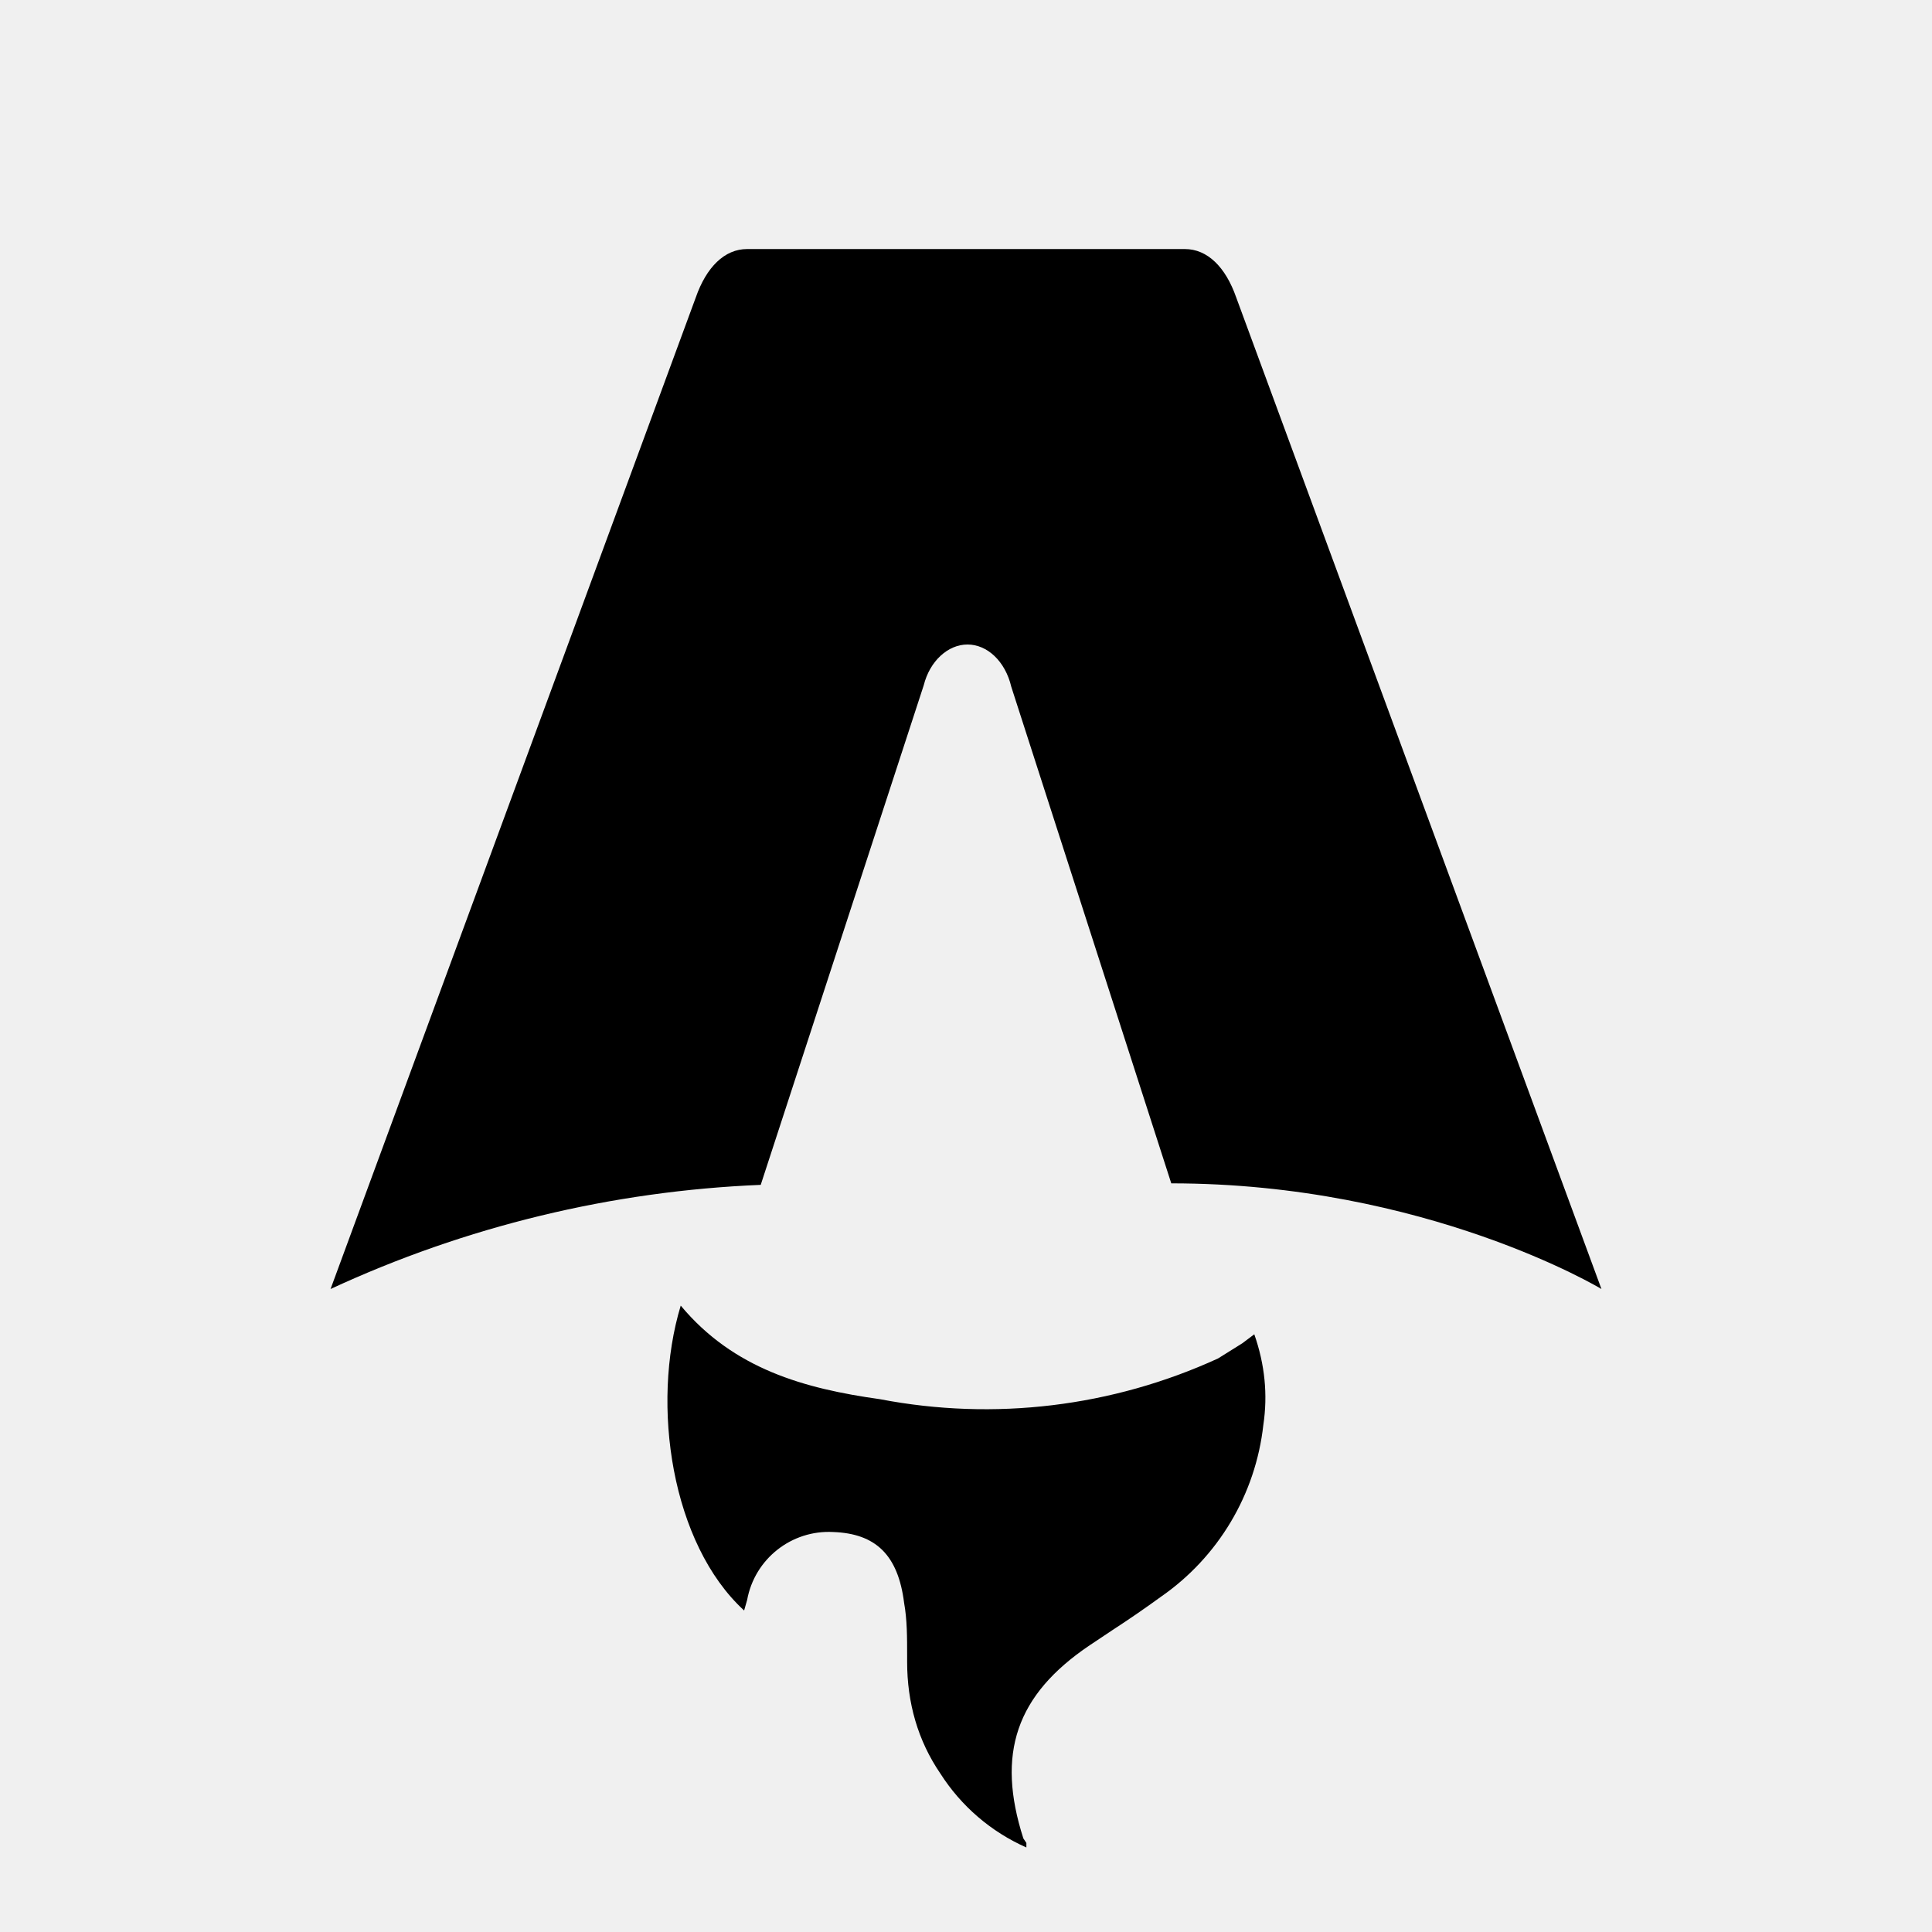
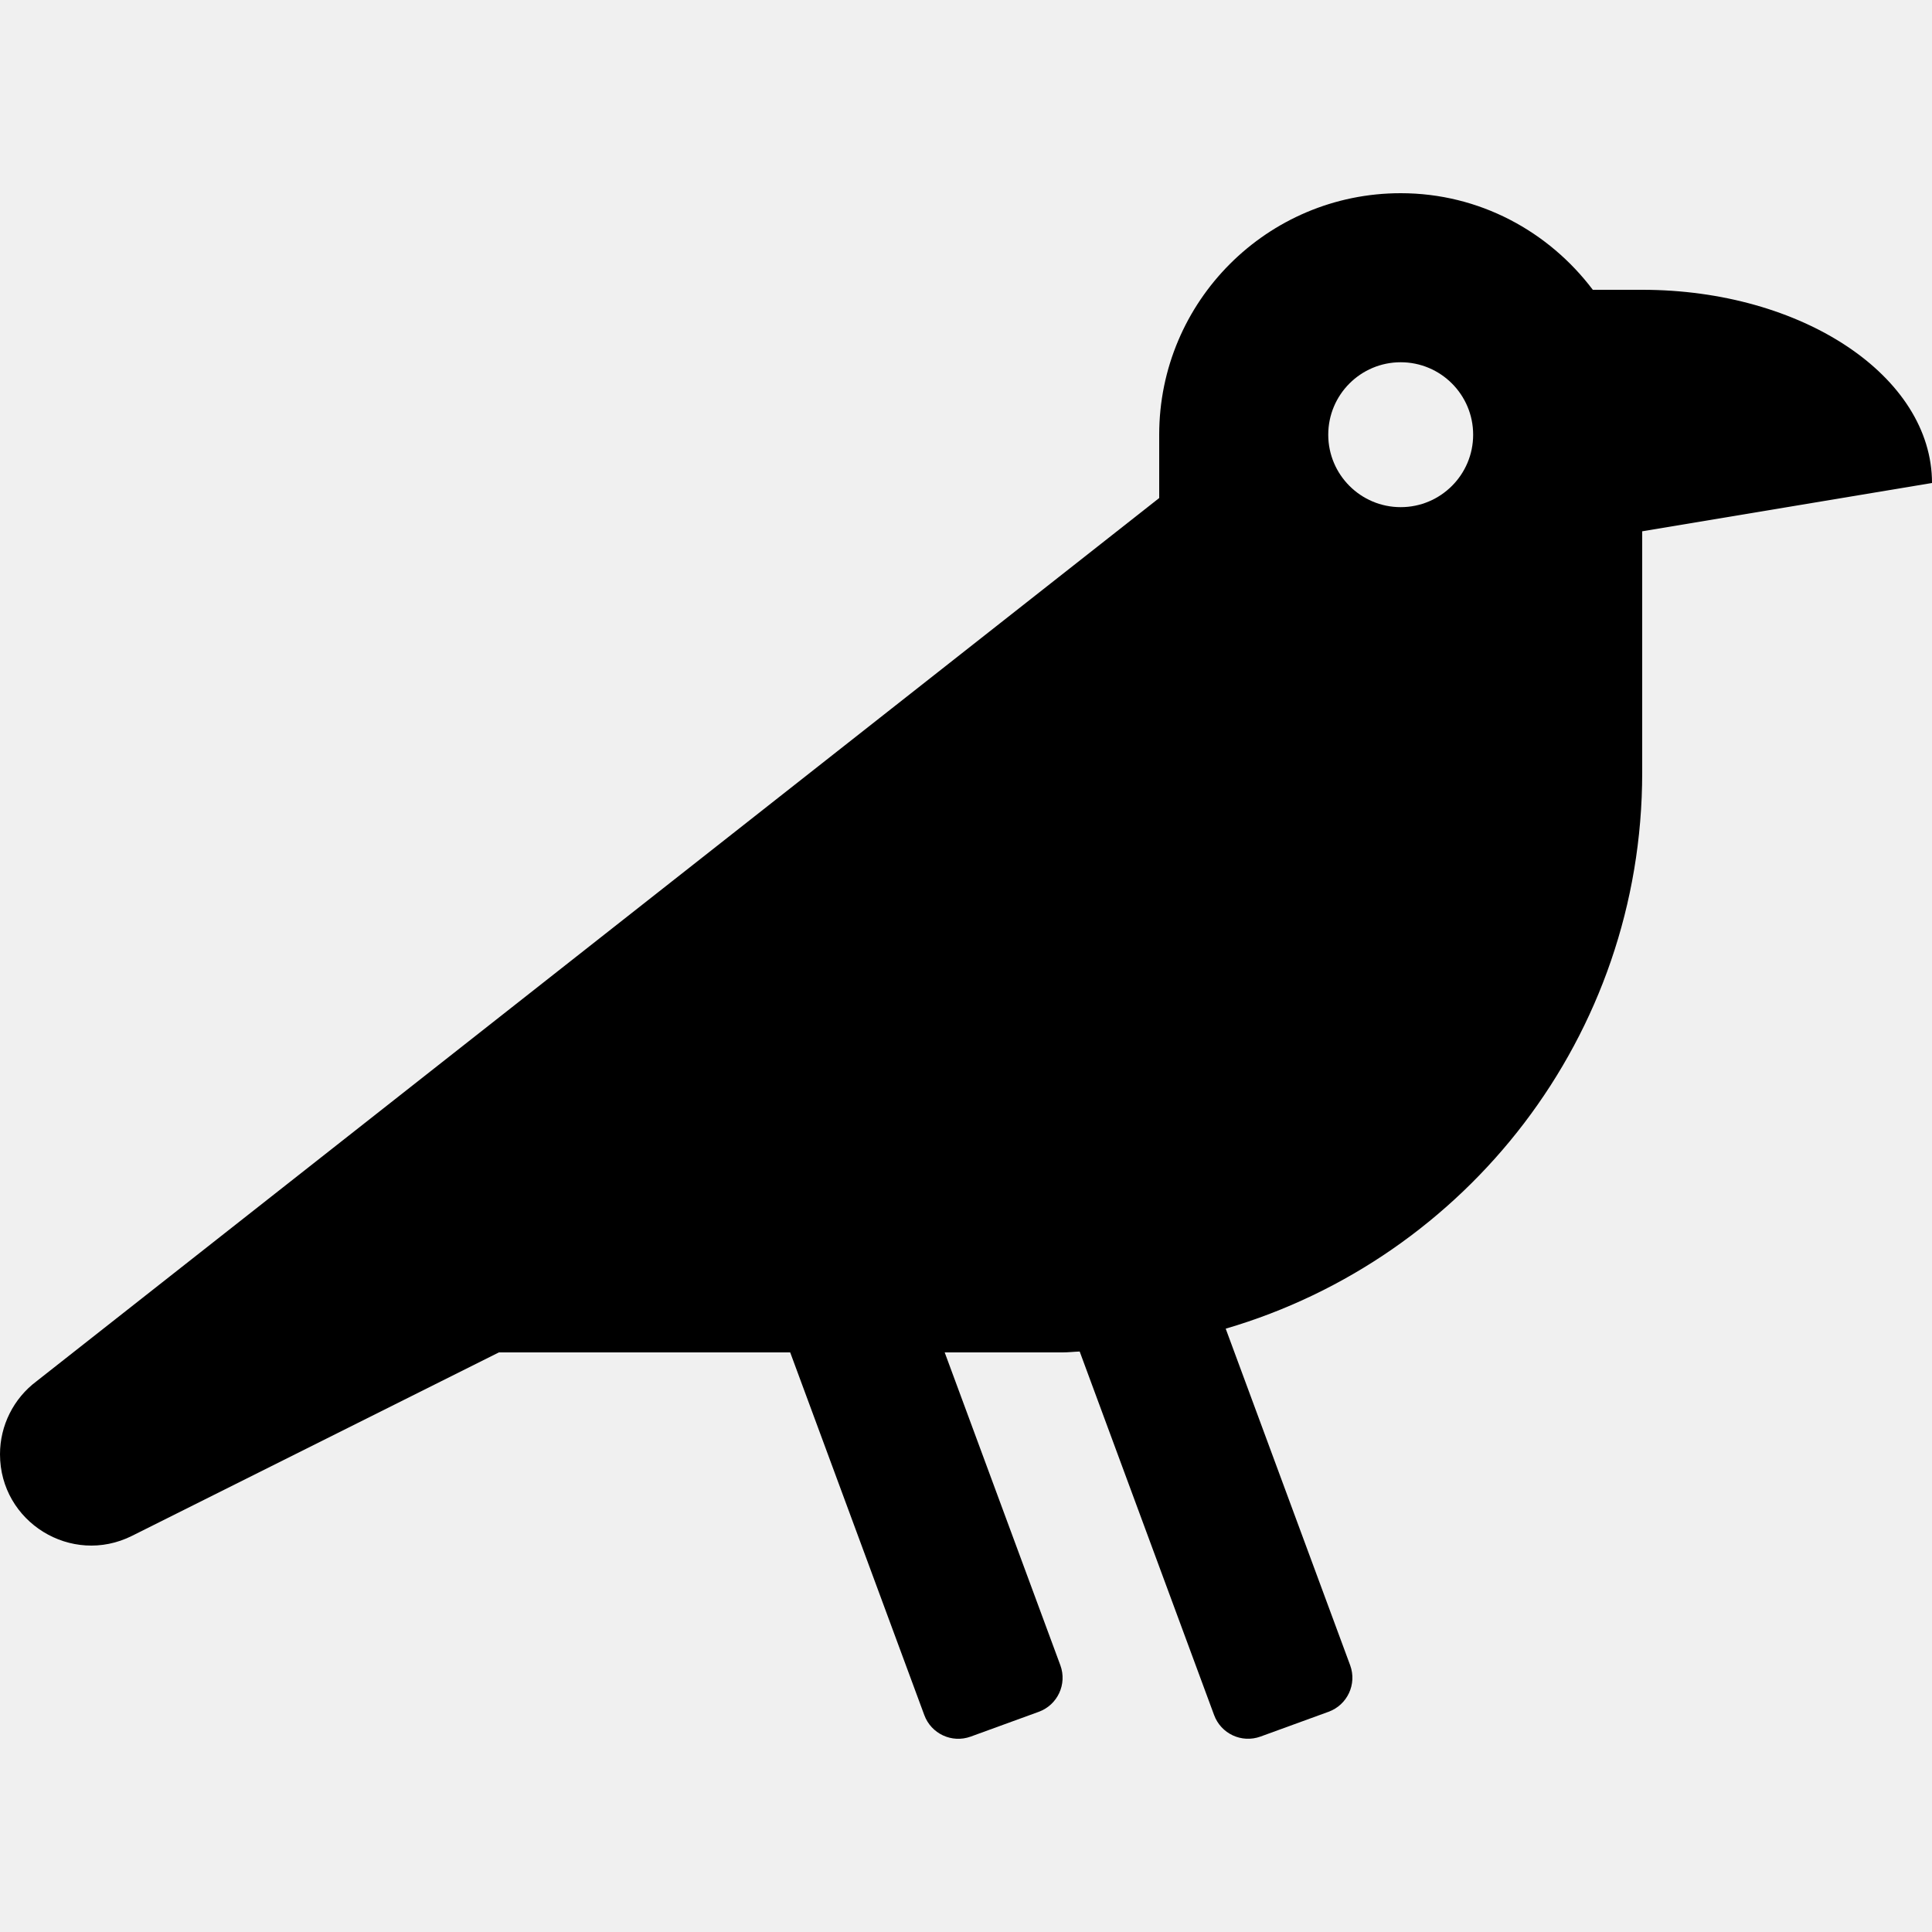
- <svg xmlns="http://www.w3.org/2000/svg" fill="none" viewBox="0 0 128 128">
-   <path d="M50.4 78.5a75.1 75.1 0 0 0-28.5 6.9l24.2-65.7c.7-2 1.9-3.2 3.4-3.2h29c1.5 0 2.7 1.2 3.4 3.2l24.2 65.7s-11.6-7-28.5-7L67 45.5c-.4-1.7-1.6-2.8-2.9-2.8-1.3 0-2.5 1.1-2.9 2.7L50.4 78.5Zm-1.1 28.2Zm-4.2-20.2c-2 6.6-.6 15.8 4.2 20.2a17.5 17.5 0 0 1 .2-.7 5.5 5.5 0 0 1 5.7-4.5c2.8.1 4.3 1.5 4.7 4.7.2 1.1.2 2.3.2 3.5v.4c0 2.7.7 5.2 2.2 7.4a13 13 0 0 0 5.7 4.9v-.3l-.2-.3c-1.8-5.6-.5-9.5 4.4-12.8l1.5-1a73 73 0 0 0 3.2-2.2 16 16 0 0 0 6.8-11.4c.3-2 .1-4-.6-6l-.8.6-1.6 1a37 37 0 0 1-22.4 2.7c-5-.7-9.7-2-13.2-6.2Z" />
-   <style>
-         path { fill: #000; }
-         @media (prefers-color-scheme: dark) {
-             path { fill: #FFF; }
-         }
-     </style>
+ <svg xmlns="http://www.w3.org/2000/svg" fill="#000000" width="800px" height="800px" viewBox="0 -64 640 640">
+   <path d="M544 32h-16.36C513.04 12.68 490.09 0 464 0c-44.18 0-80 35.82-80 80v20.98L12.09 393.57A30.216 30.216 0 0 0 0 417.74c0 22.46 23.64 37.07 43.73 27.03L165.27 384h96.49l44.41 120.1c2.27 6.23 9.15 9.44 15.38 7.17l22.55-8.21c6.23-2.27 9.44-9.15 7.17-15.38L312.94 384H352c1.91 0 3.76-.23 5.66-.29l44.51 120.38c2.27 6.23 9.15 9.44 15.38 7.17l22.55-8.21c6.23-2.27 9.44-9.15 7.17-15.38l-41.24-111.53C485.74 352.8 544 279.26 544 192v-80l96-16c0-35.35-42.98-64-96-64zm-80 72c-13.25 0-24-10.75-24-24 0-13.26 10.75-24 24-24s24 10.74 24 24c0 13.25-10.75 24-24 24z" />
</svg>
